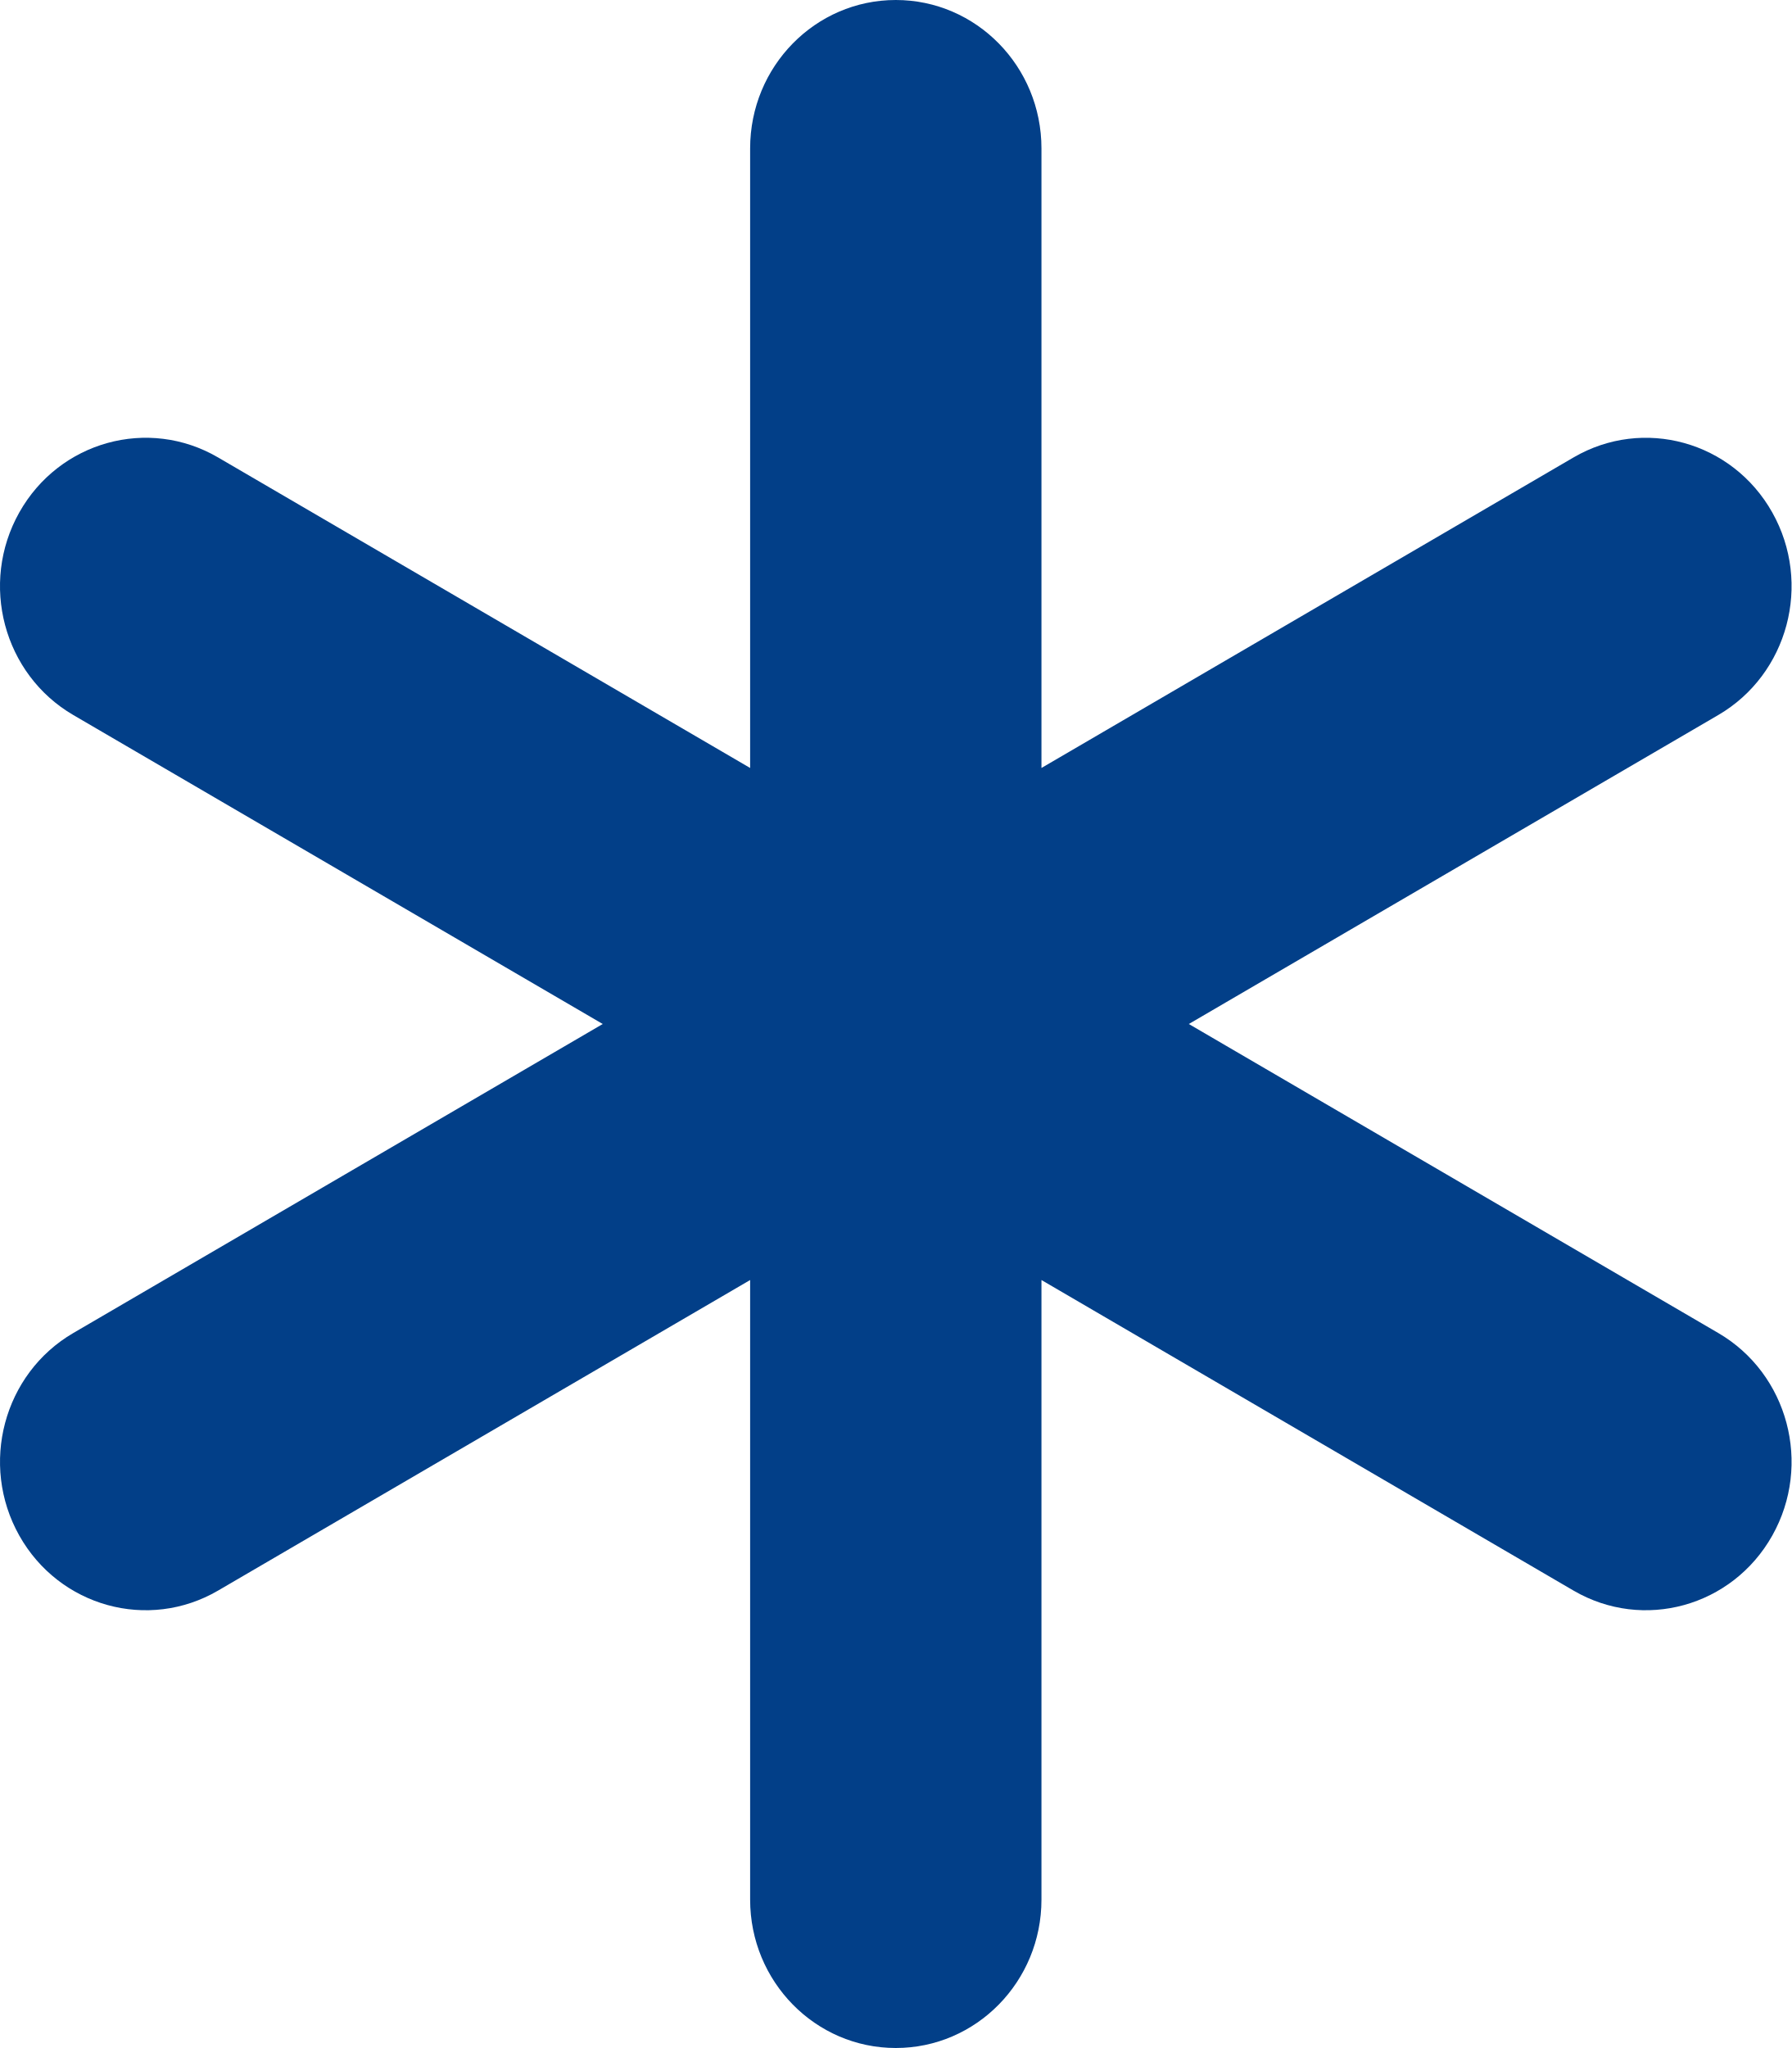
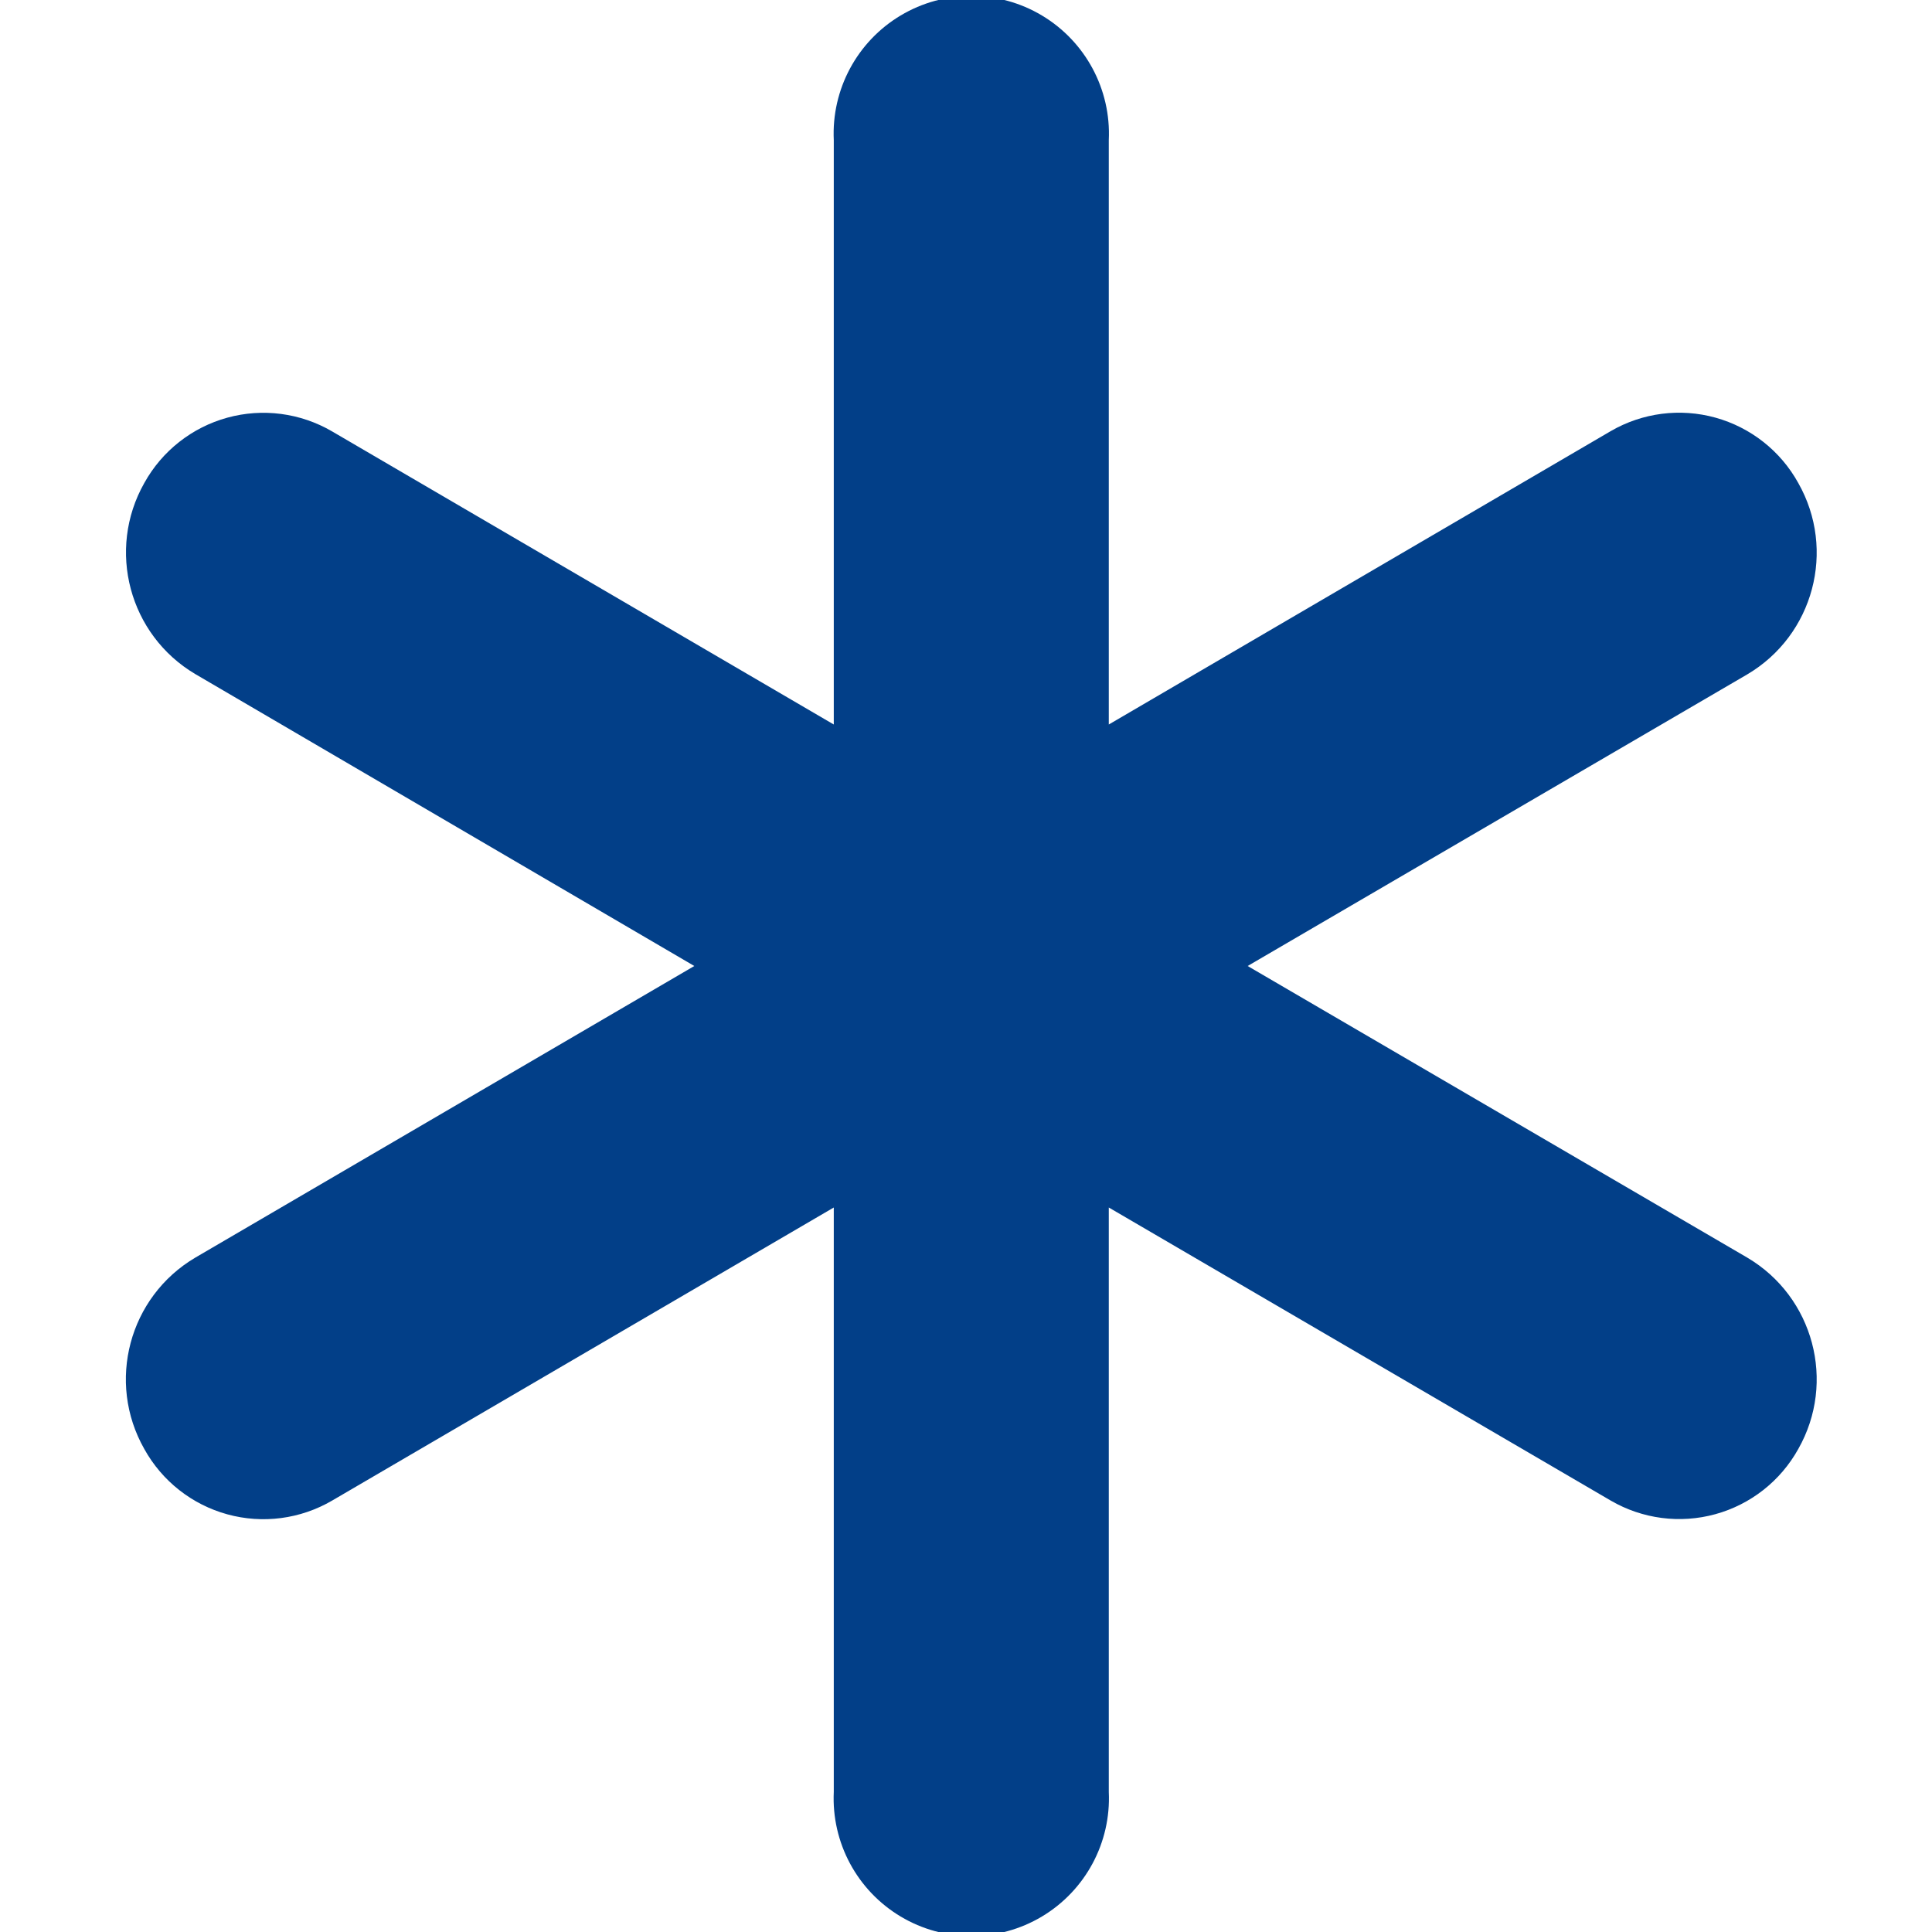
- <svg xmlns="http://www.w3.org/2000/svg" width="56px" height="64px" viewBox="0 0 56 64" version="1.1">
-   <g id="Page-1" stroke="none" stroke-width="1" fill="none" fill-rule="evenodd">
-     <g id="Icons" transform="translate(-647, -536)" fill="#023F88">
-       <path d="M700.709,577.657 L684.159,568 L700.709,558.344 C702.891,557.071 703.647,554.237 702.396,552.014 C701.147,549.791 698.364,549.022 696.184,550.295 L679.553,559.999 L679.553,540.638 C679.553,538.076 677.515,536 675,536 C672.485,536 670.447,538.076 670.447,540.638 L670.447,559.999 L653.816,550.295 C651.634,549.021 648.853,549.791 647.603,552.014 C646.353,554.237 647.108,557.07 649.29,558.344 L665.84,568 L649.291,577.657 C647.108,578.93 646.354,581.764 647.603,583.987 C648.853,586.209 651.634,586.979 653.816,585.706 L670.447,576.001 L670.447,595.363 C670.447,597.924 672.485,600 675,600 C677.515,600 679.553,597.924 679.553,595.363 L679.553,576.001 L696.184,585.706 C698.365,586.979 701.147,586.209 702.396,583.987 C703.647,581.764 702.891,578.93 700.709,577.657" id="Frozen" />
+ <svg xmlns="http://www.w3.org/2000/svg" id="Lag_1" data-name="Lag 1" viewBox="0 0 64 64">
+   <defs>
+     <style>.cls-1{fill:#023f88;}</style>
+   </defs>
+   <g id="Icons">
+     <g id="Icons-Symbols-Rev1">
+       <g id="Food-Icons">
+         <g id="Frozen">
+           <path id="frozen-2" data-name="frozen" class="cls-1" d="M57.88,41.66,41.33,32l16.55-9.66A4.68,4.68,0,0,0,59.57,16a4.51,4.51,0,0,0-6.21-1.72L36.73,24V4.64a4.56,4.56,0,1,0-9.11,0V24L11,14.29A4.51,4.51,0,0,0,4.78,16a4.68,4.68,0,0,0,1.69,6.33L23,32,6.47,41.66A4.68,4.68,0,0,0,4.78,48,4.51,4.51,0,0,0,11,49.71L27.62,40V59.36a4.56,4.56,0,1,0,9.11,0V40l16.63,9.71A4.51,4.51,0,0,0,59.57,48,4.68,4.68,0,0,0,57.88,41.66Z" />
+         </g>
+       </g>
    </g>
  </g>
</svg>
